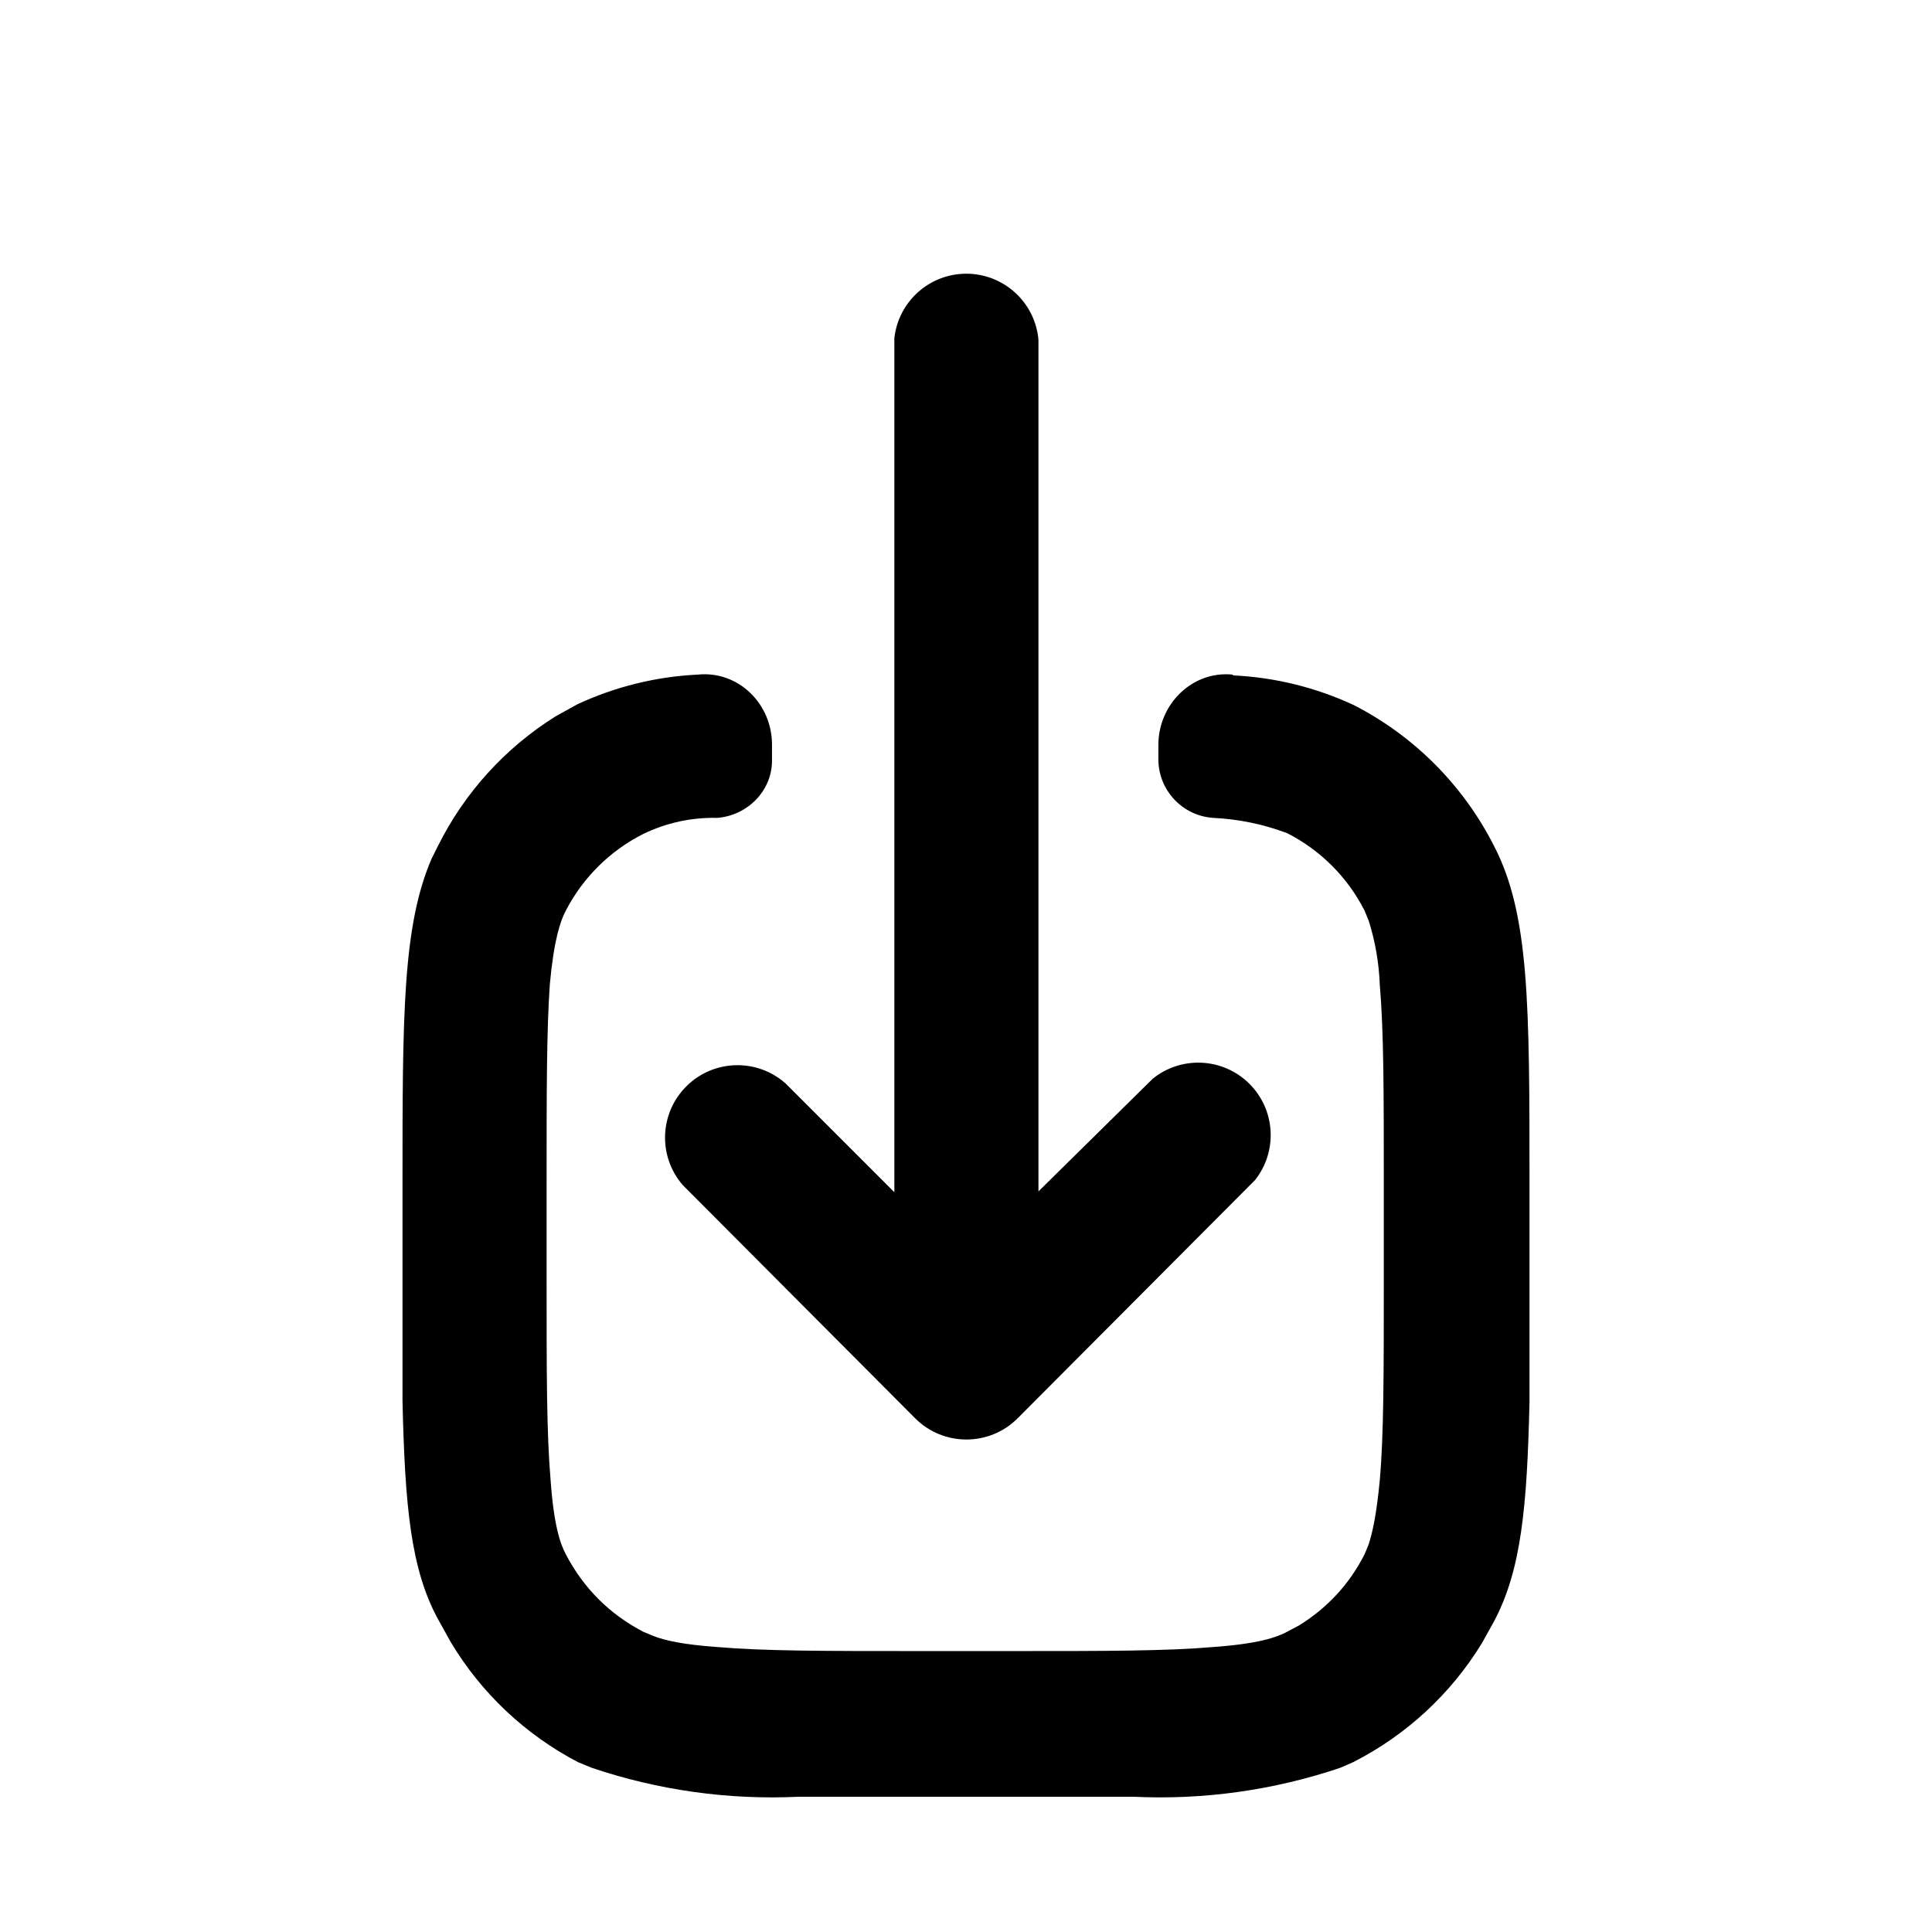
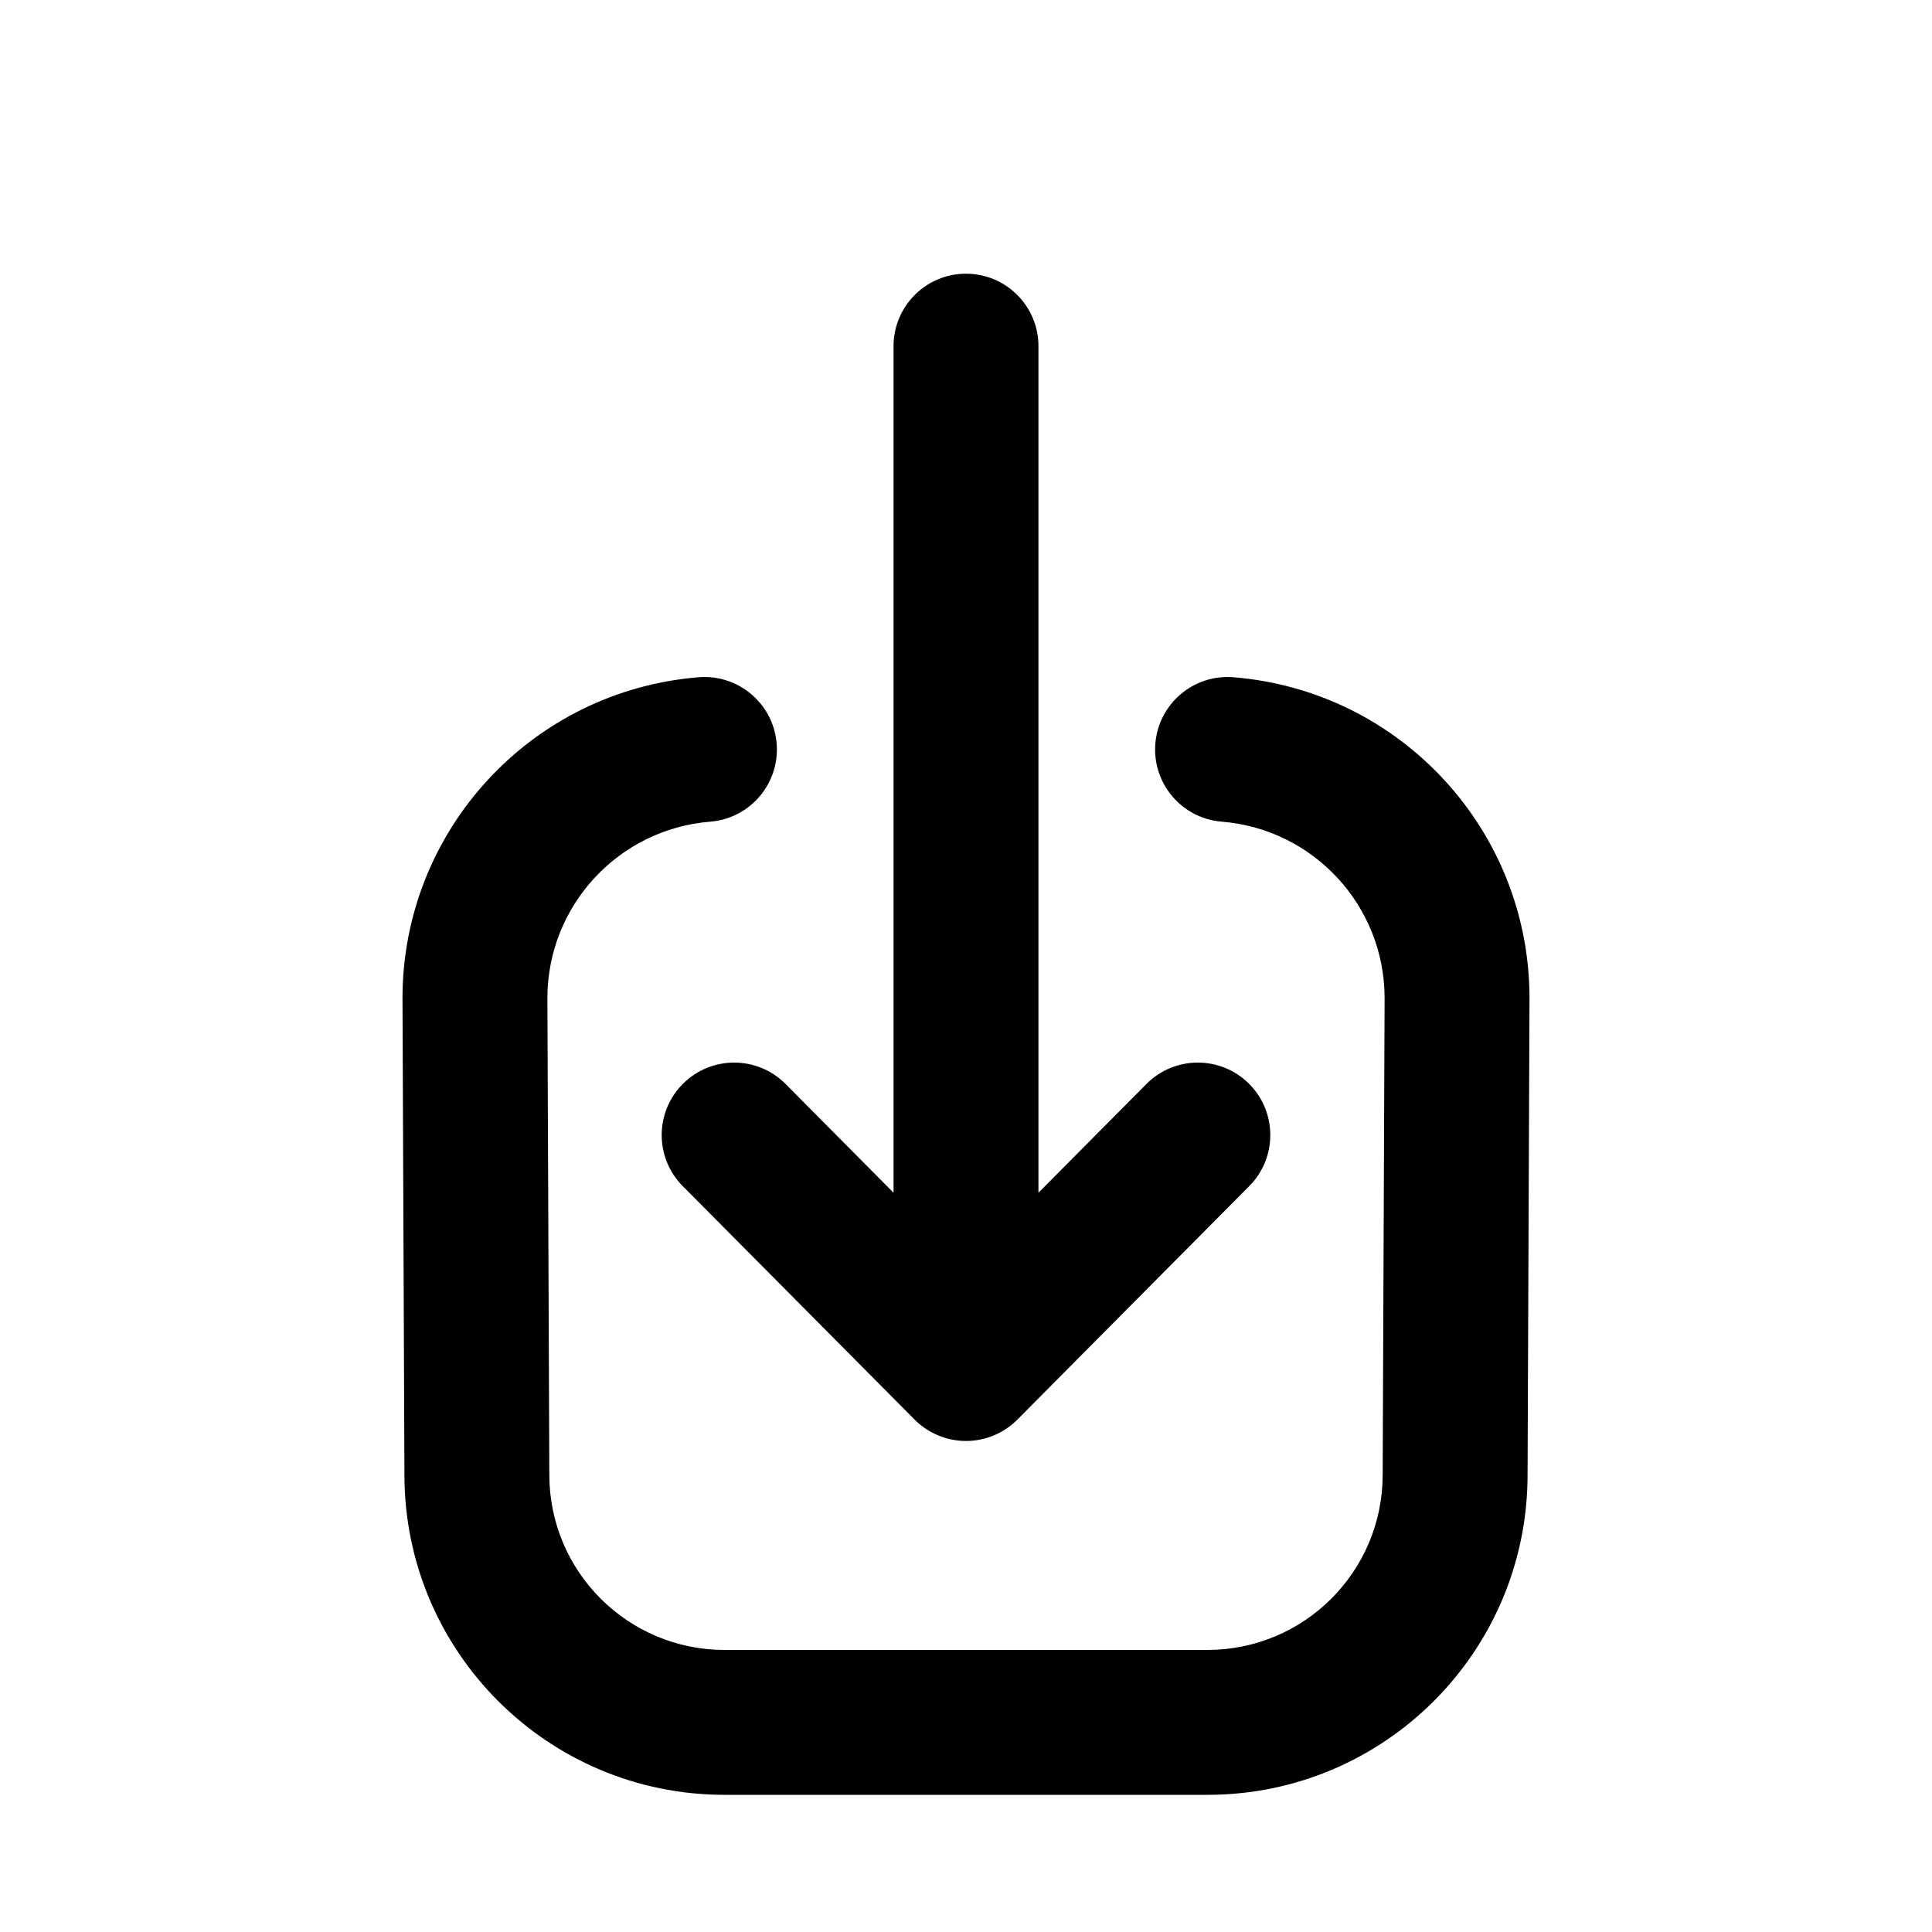
<svg xmlns="http://www.w3.org/2000/svg" viewBox="0 0 24 24" width="24" height="24">
-   <path d="M15.32 8.39a4 4 0 0 1 1.5.37 4 4 0 0 1 1.74 1.75c.44.85.44 1.97.44 4.21v2.69c-.03 1.3-.1 2.09-.44 2.73l-.15.27a4 4 0 0 1-1.6 1.48l-.16.07a7 7 0 0 1-2.57.36H9.92a7 7 0 0 1-2.57-.36l-.17-.07A4 4 0 0 1 5.6 20.4l-.15-.27C5.1 19.5 5.03 18.7 5 17.4v-2.68c0-2.1 0-3.21.36-4.05l.08-.16A4 4 0 0 1 6.9 8.9l.27-.15a4 4 0 0 1 1.5-.37c.5-.05.92.36.92.87v.2c0 .37-.3.68-.68.71a2 2 0 0 0-.92.2 2.2 2.2 0 0 0-.96.95c-.07.13-.15.37-.2.92-.04.58-.04 1.33-.04 2.48v1.2c0 1.15 0 1.9.05 2.48.04.56.12.79.19.92q.33.63.96.96l.12.05c.15.06.38.11.8.14.58.05 1.33.05 2.48.05h1.2c1.15 0 1.9 0 2.48-.05.56-.04.79-.12.92-.19l.15-.08q.53-.33.81-.88l.05-.12c.05-.15.1-.38.14-.8.05-.57.05-1.33.05-2.48v-1.2c0-1.15 0-1.9-.05-2.48a3 3 0 0 0-.14-.8l-.05-.12a2.2 2.2 0 0 0-.96-.96 3 3 0 0 0-.92-.19.73.73 0 0 1-.68-.71v-.2c0-.5.42-.92.92-.87" />
-   <path d="M12 3.4A.9 .9 0 0 1 12.9 4.22L12.9 14.8L14.32 13.4A.9 .9 0 0 1 15.59 14.66L12.64 17.62A.9 .9 0 0 1 11.37 17.62L8.48 14.72A.9 .9 0 0 1 9.76 13.46L11.11 14.81L11.11 4.2A.9 .9 0 0 1 12.01 3.4" />
+   <path d="M8.824 10.207A.9 .9 0 0 0 9.648 9.238A.9 .9 0 0 0 8.679 8.413A4 4 0 0 0 5 12.4A.9 .9 0 0 0 5 12.404L5.024 18.322A3.976 3.976 0 0 0 9 22.296L15 22.296A3.976 3.976 0 0 0 18.976 18.322L19 12.404A.9 .9 0 0 0 19 12.4A4 4 0 0 0 15.321 8.413A.9 .9 0 0 0 14.352 9.238A.9 .9 0 0 0 15.176 10.207A2.2 2.2 0 0 1 17.2 12.398L17.176 18.316A.9 .9 0 0 0 17.176 18.32A2.176 2.176 0 0 1 15 20.496L9 20.496A2.176 2.176 0 0 1 6.824 18.32A.9 .9 0 0 0 6.824 18.316L6.8 12.398A2.2 2.2 0 0 1 8.824 10.207Z" />
+   <path d="M11.1 4.3L11.1 14.817L12 15.723L12.9 14.817L12.9 4.3A.9 .9 0 0 0 11.1 4.3ZM8.481 14.734L11.361 17.634A.9 .9 0 0 0 12.639 17.634L15.519 14.734A.9 .9 0 0 0 14.241 13.466L12 15.723L9.759 13.466A.9 .9 0 0 0 8.481 14.734Z" />
</svg>
